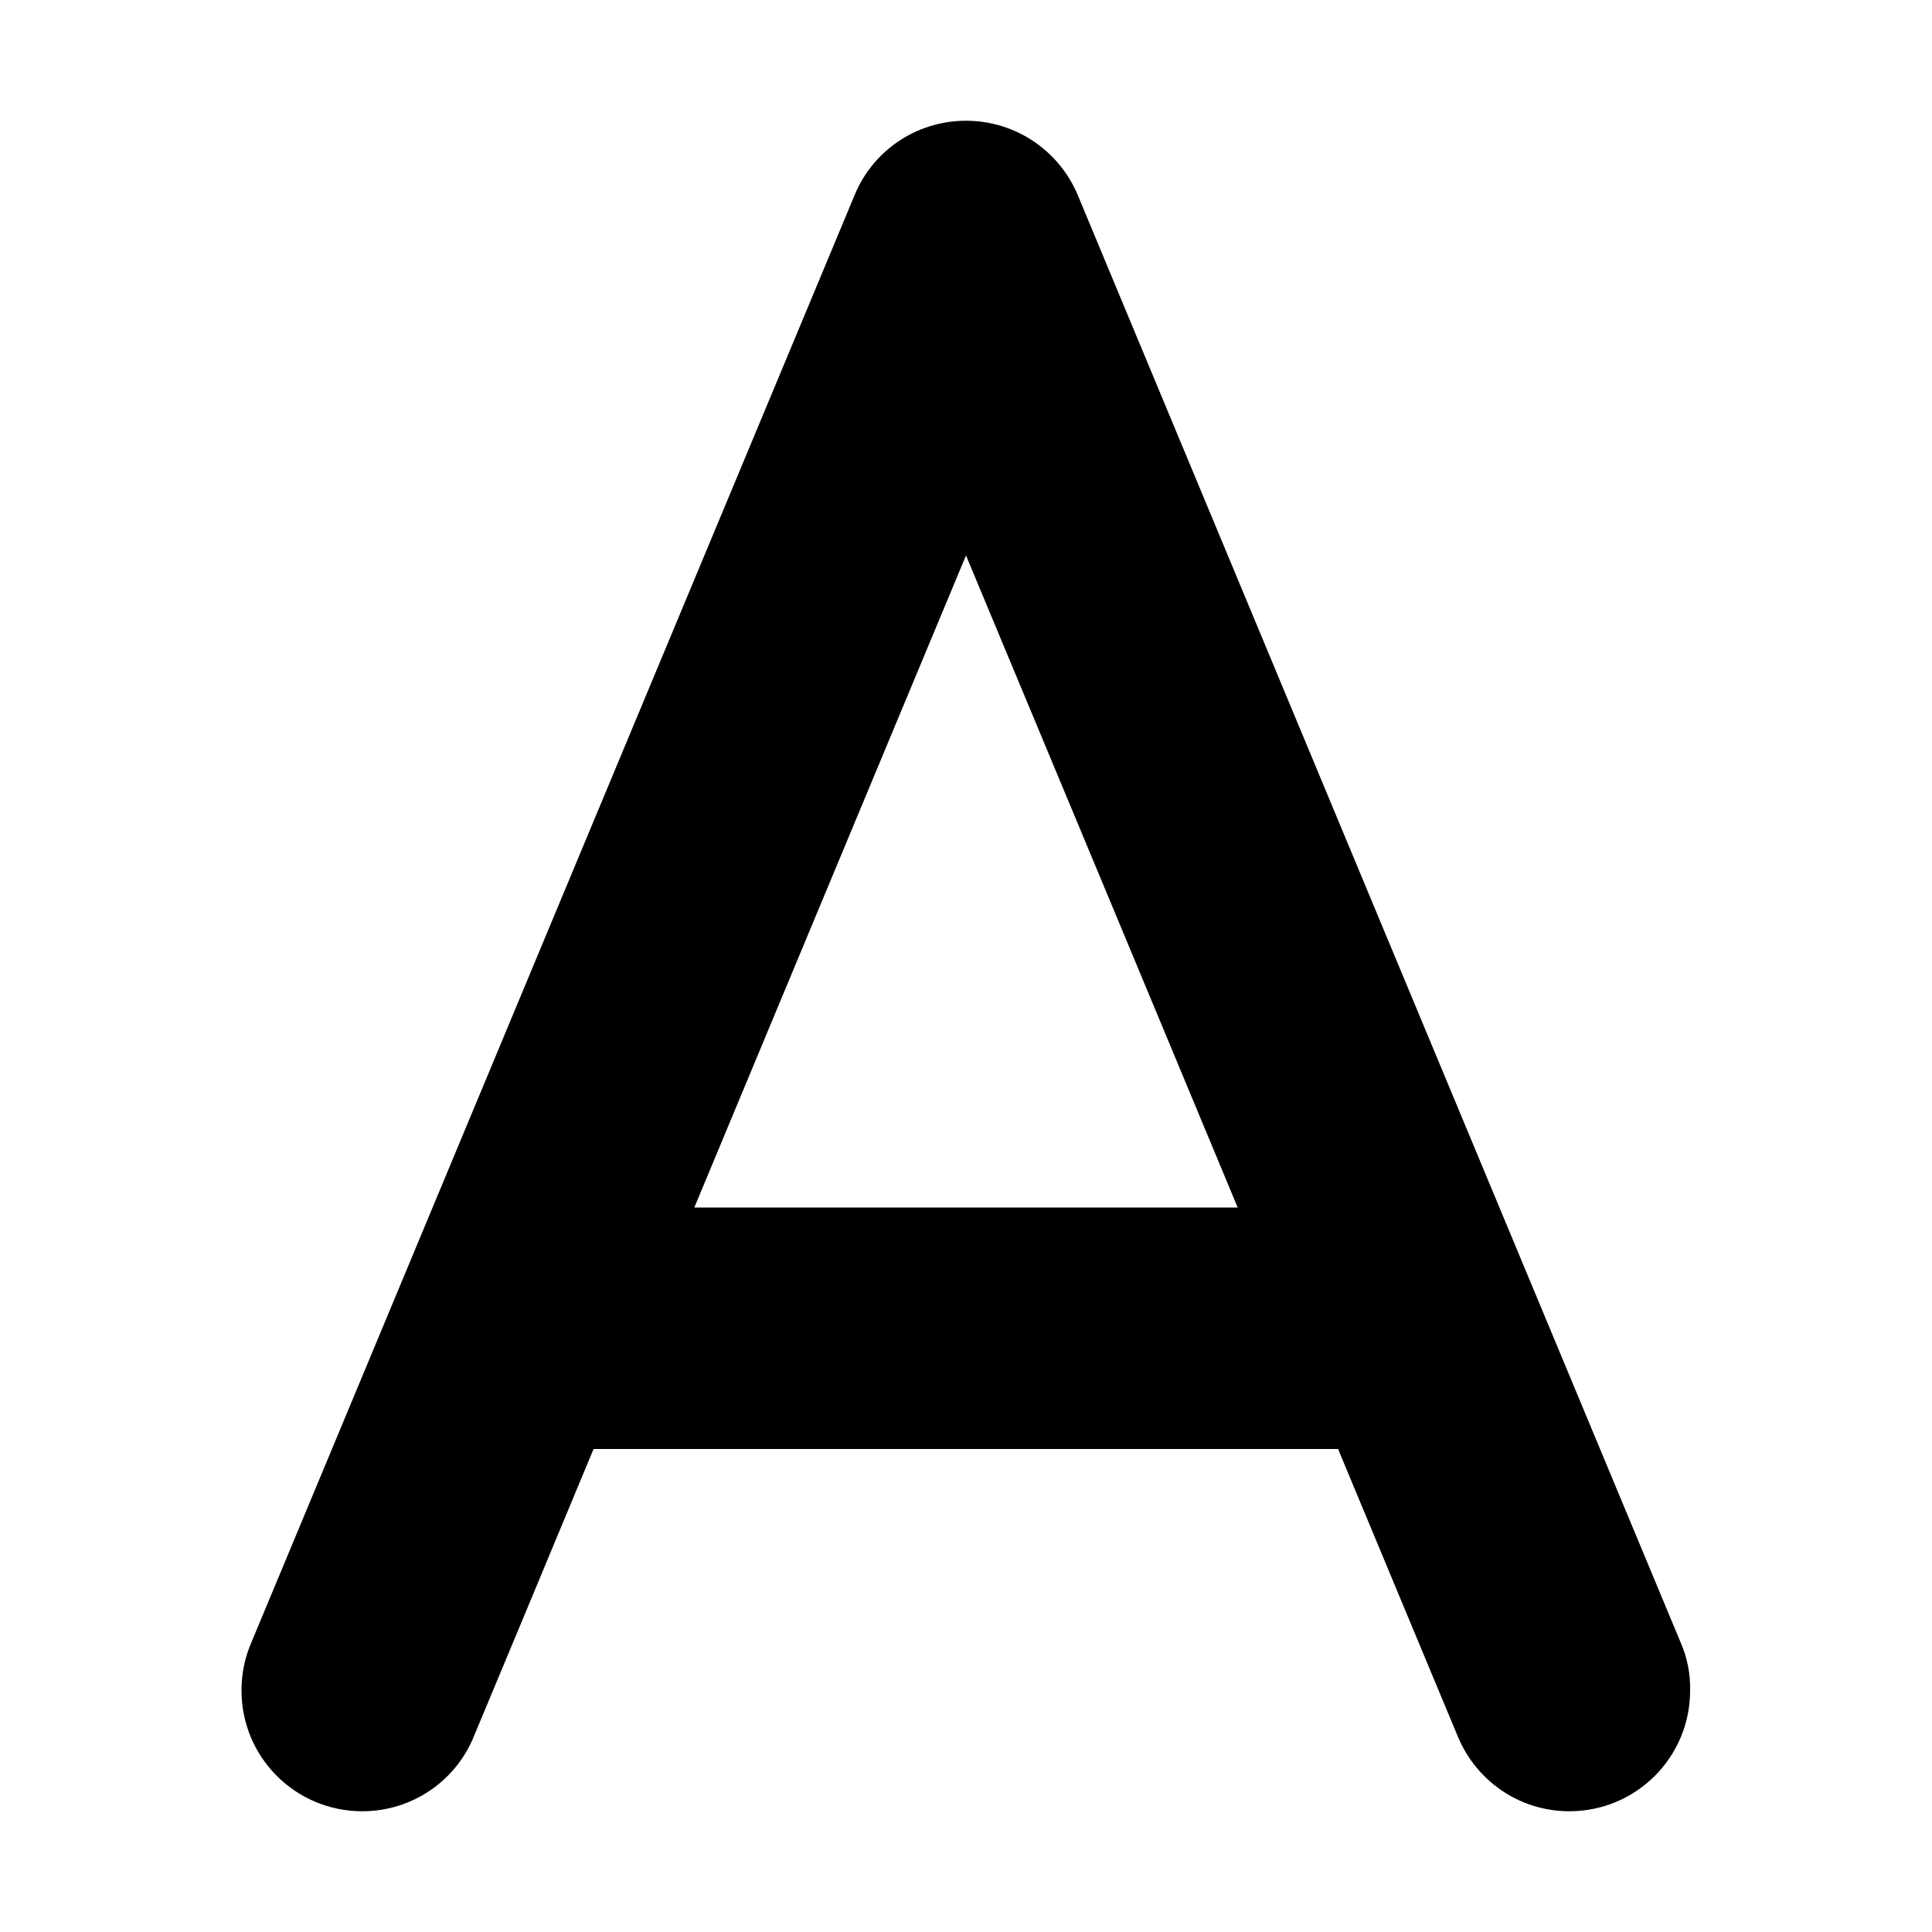
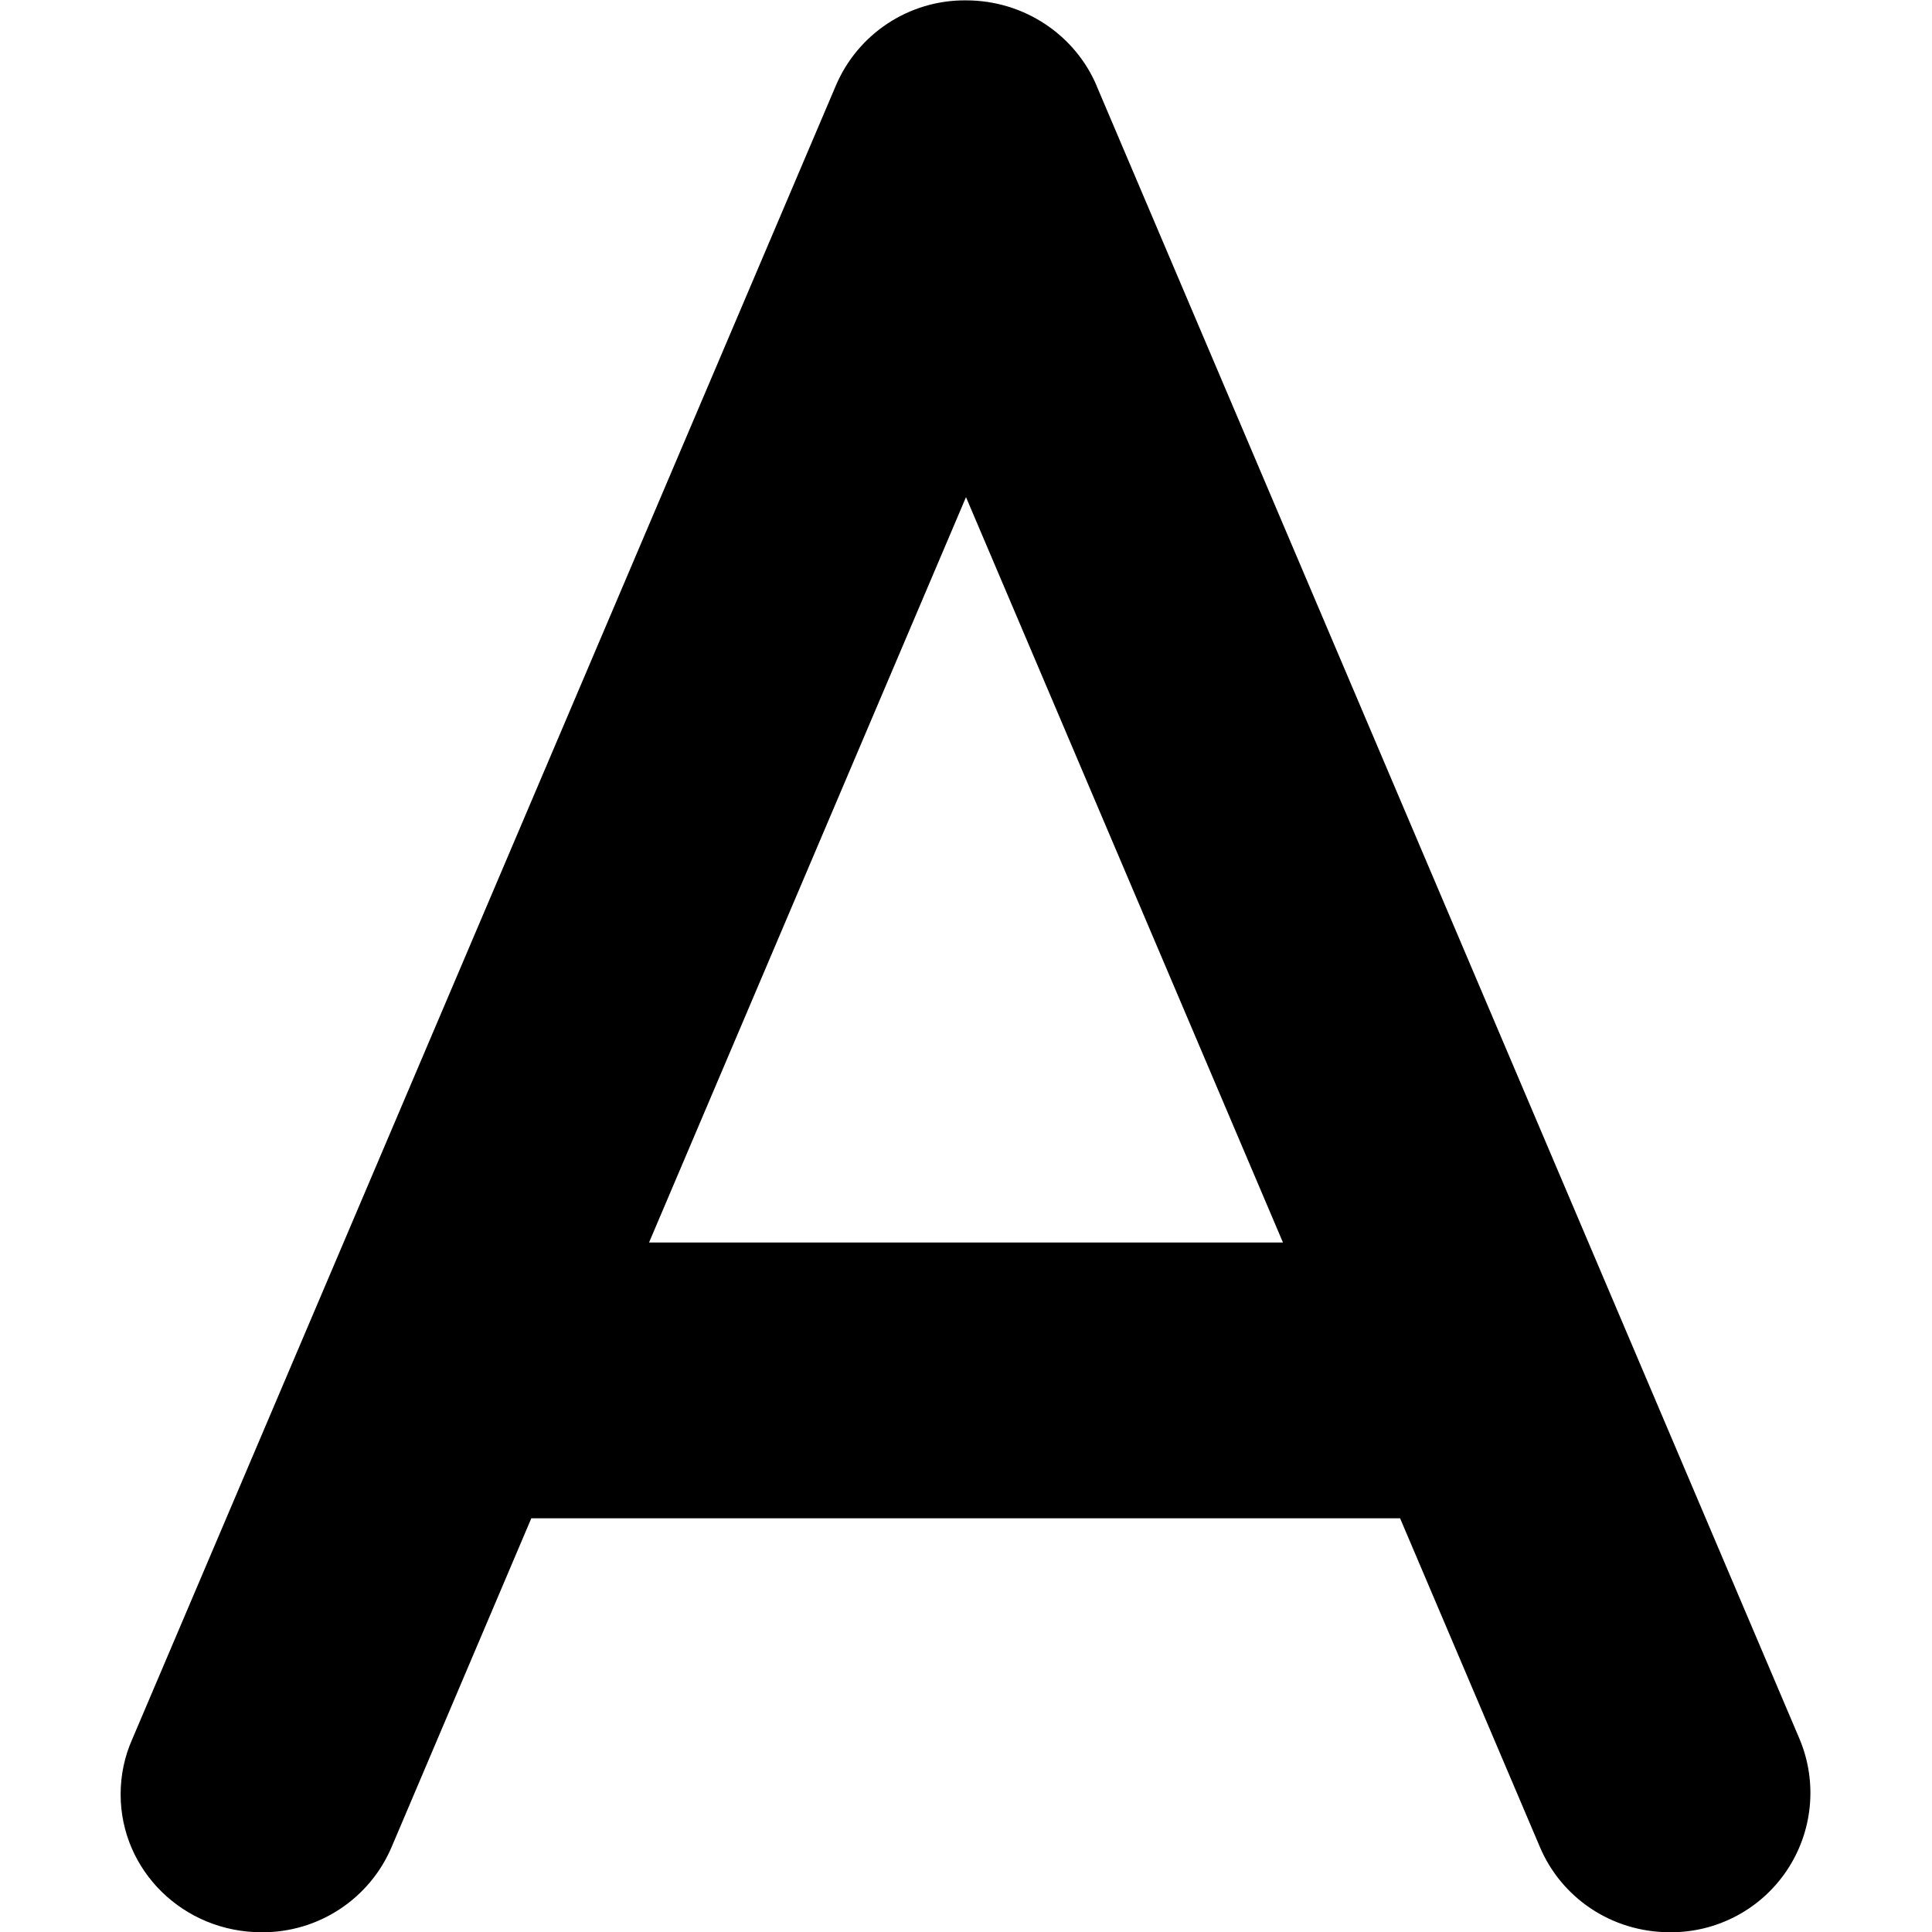
- <svg xmlns="http://www.w3.org/2000/svg" viewBox="0 0 512 512">
-   <path class="lexicon-icon-outline" d="M445.4,435.3c-24.9-59.8-135-324-159.7-383.4C280.9,40.2,269.4,32,256,32s-24.9,8.2-29.6,19.9C201.6,111.3,91.5,375.5,66.6,435.3c-1.7,3.9-2.6,8.2-2.6,12.7c0,17.7,14.3,32,32,32c13.4,0,24.9-8.2,29.6-19.9c6.2-14.8,17.6-42.2,31.7-76.1h197.3c14.1,33.8,25.5,61.3,31.7,76.1c4.8,11.7,16.2,19.9,29.6,19.9c17.7,0,32-14.3,32-32C448,443.5,447.1,439.2,445.4,435.3z M184,320c24.4-58.5,51.3-123.2,72-172.8c20.7,49.6,47.6,114.2,72,172.8H184z" />
+ <svg xmlns="http://www.w3.org/2000/svg" viewBox="0 0 16 16">
+   <path class="lexicon-icon-outline" fill-rule="evenodd" clip-rule="evenodd" d="m9.083.714 5.822 13.692a1.154 1.154 0 0 1-1.075 1.596c-.49 0-.904-.292-1.079-.71l-1.156-2.718H4.4l-1.155 2.718a1.16 1.16 0 0 1-1.079.71c-.646 0-1.167-.51-1.167-1.142 0-.16.033-.314.095-.454L6.92.714A1.16 1.16 0 0 1 8 .003c.488 0 .908.293 1.083.71ZM8 4.117 5.375 10.29h5.25L8 4.117Z" />
</svg>
